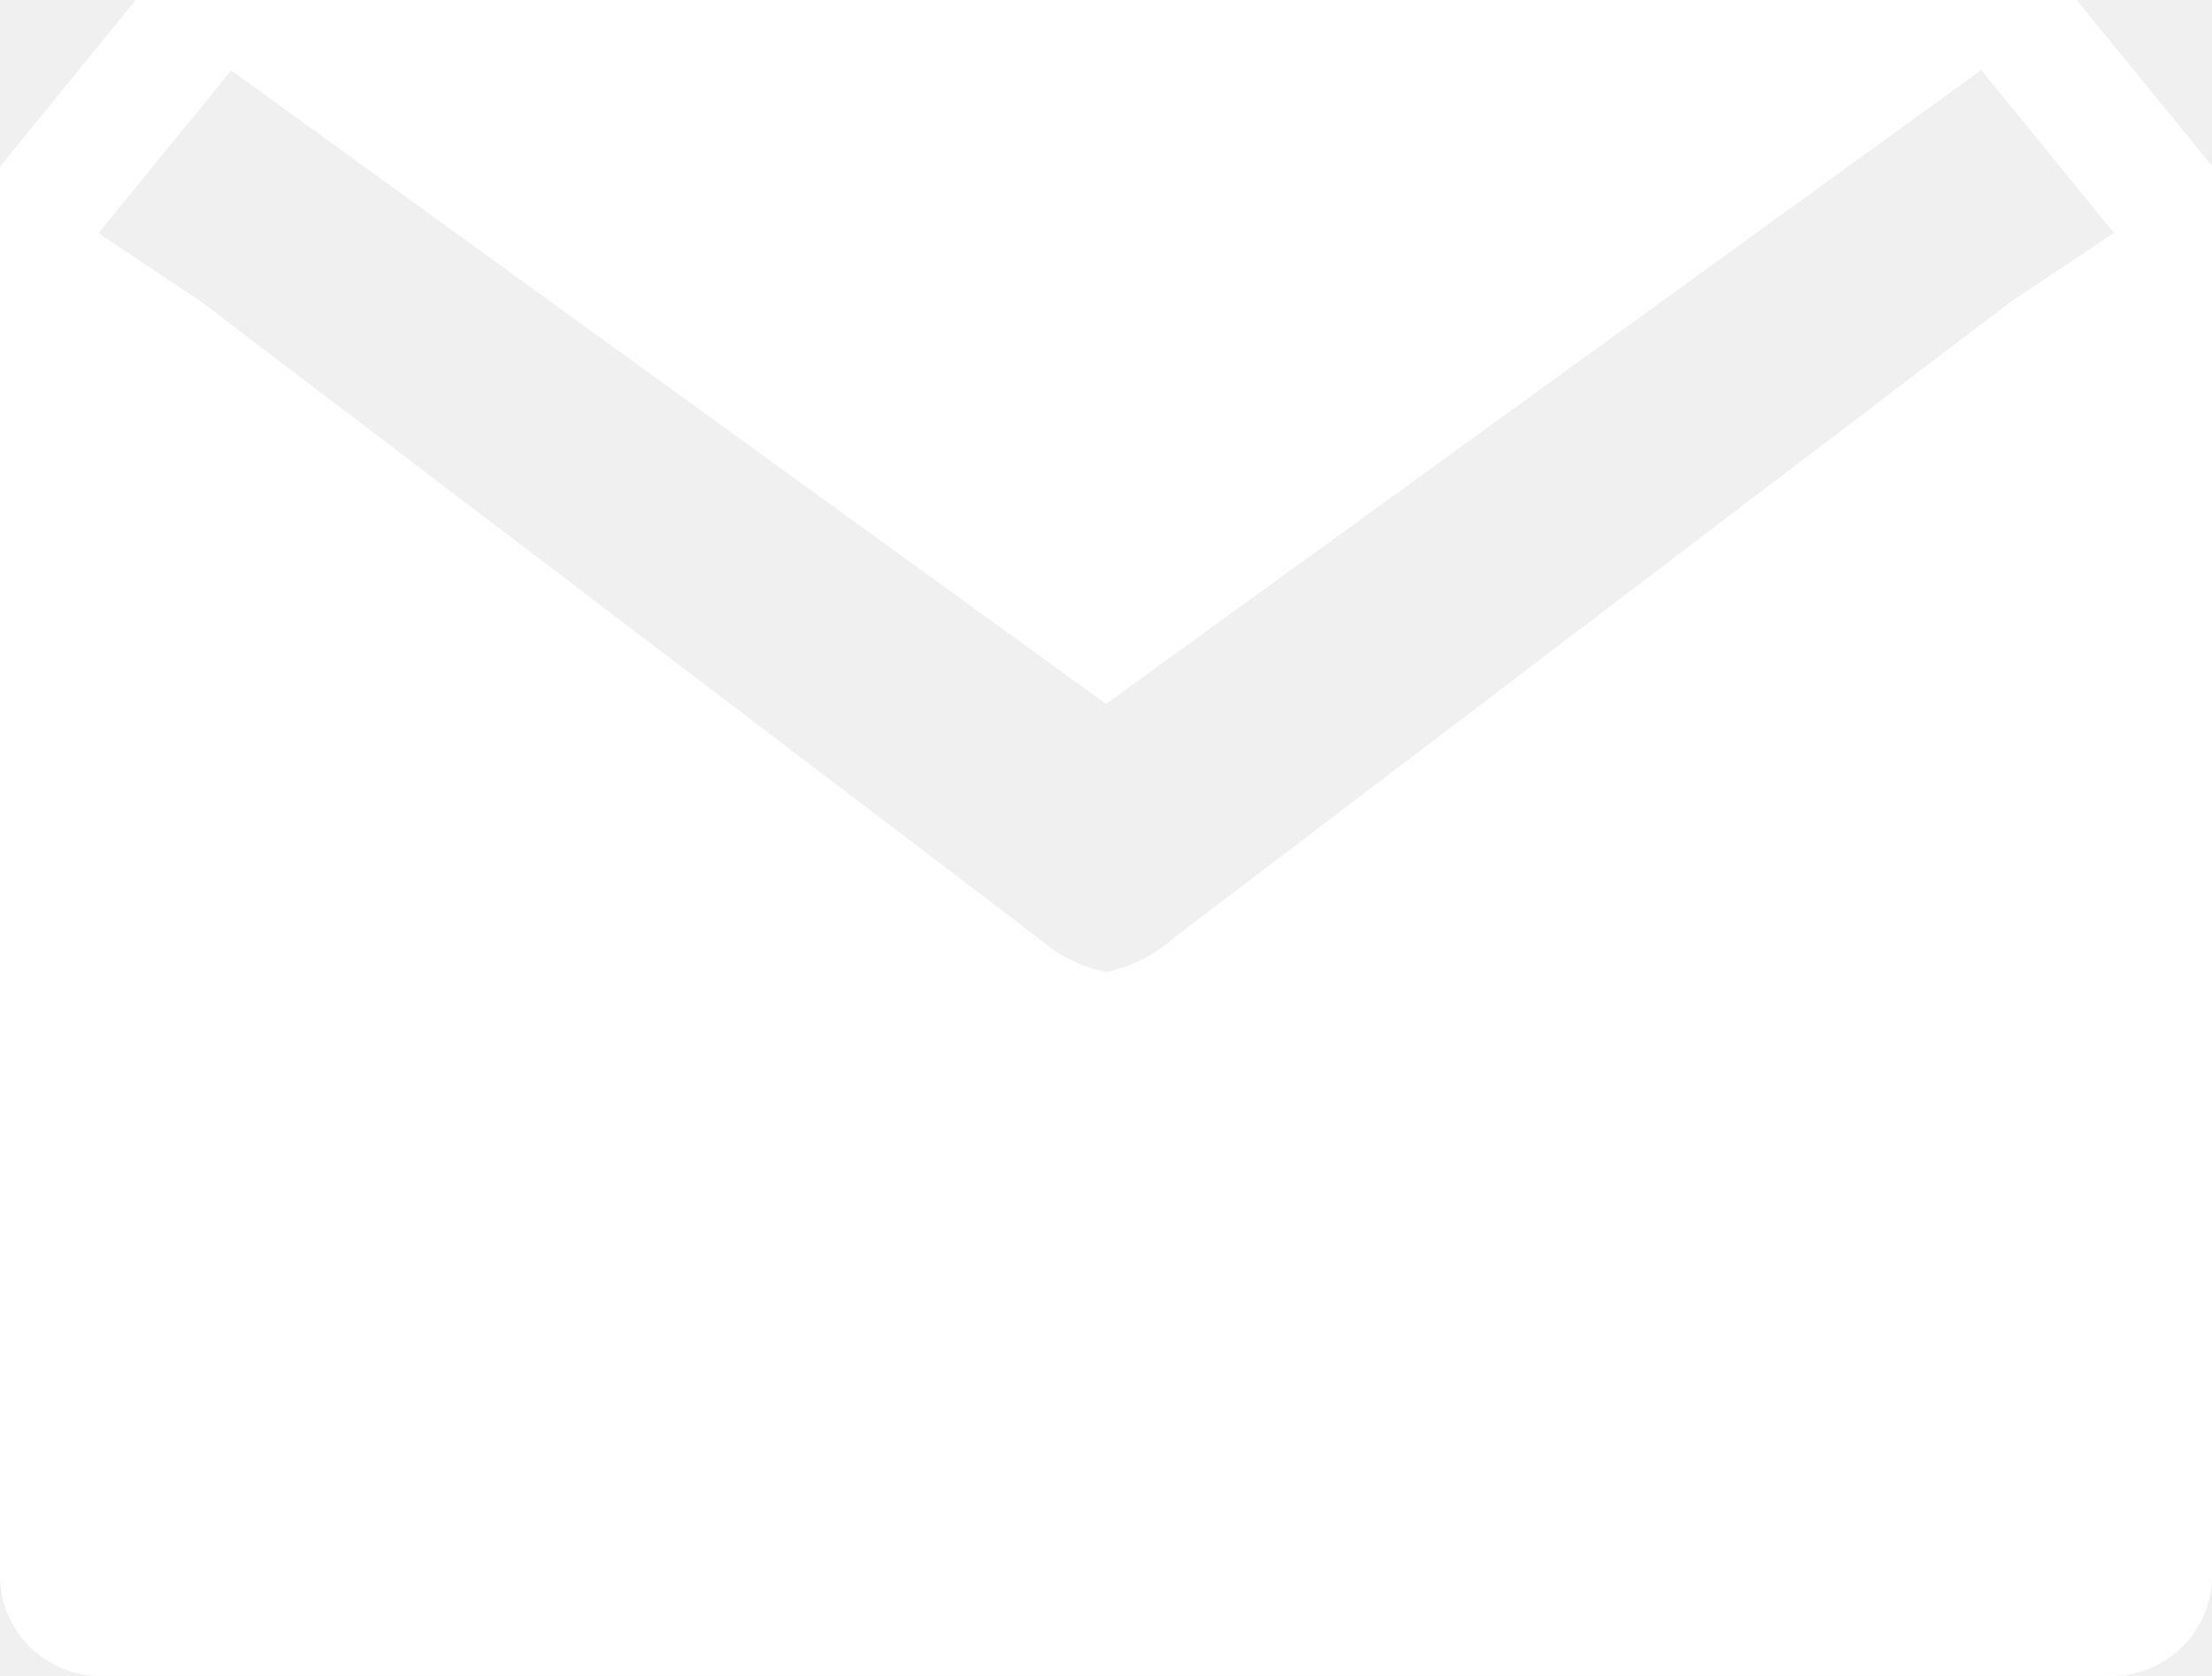
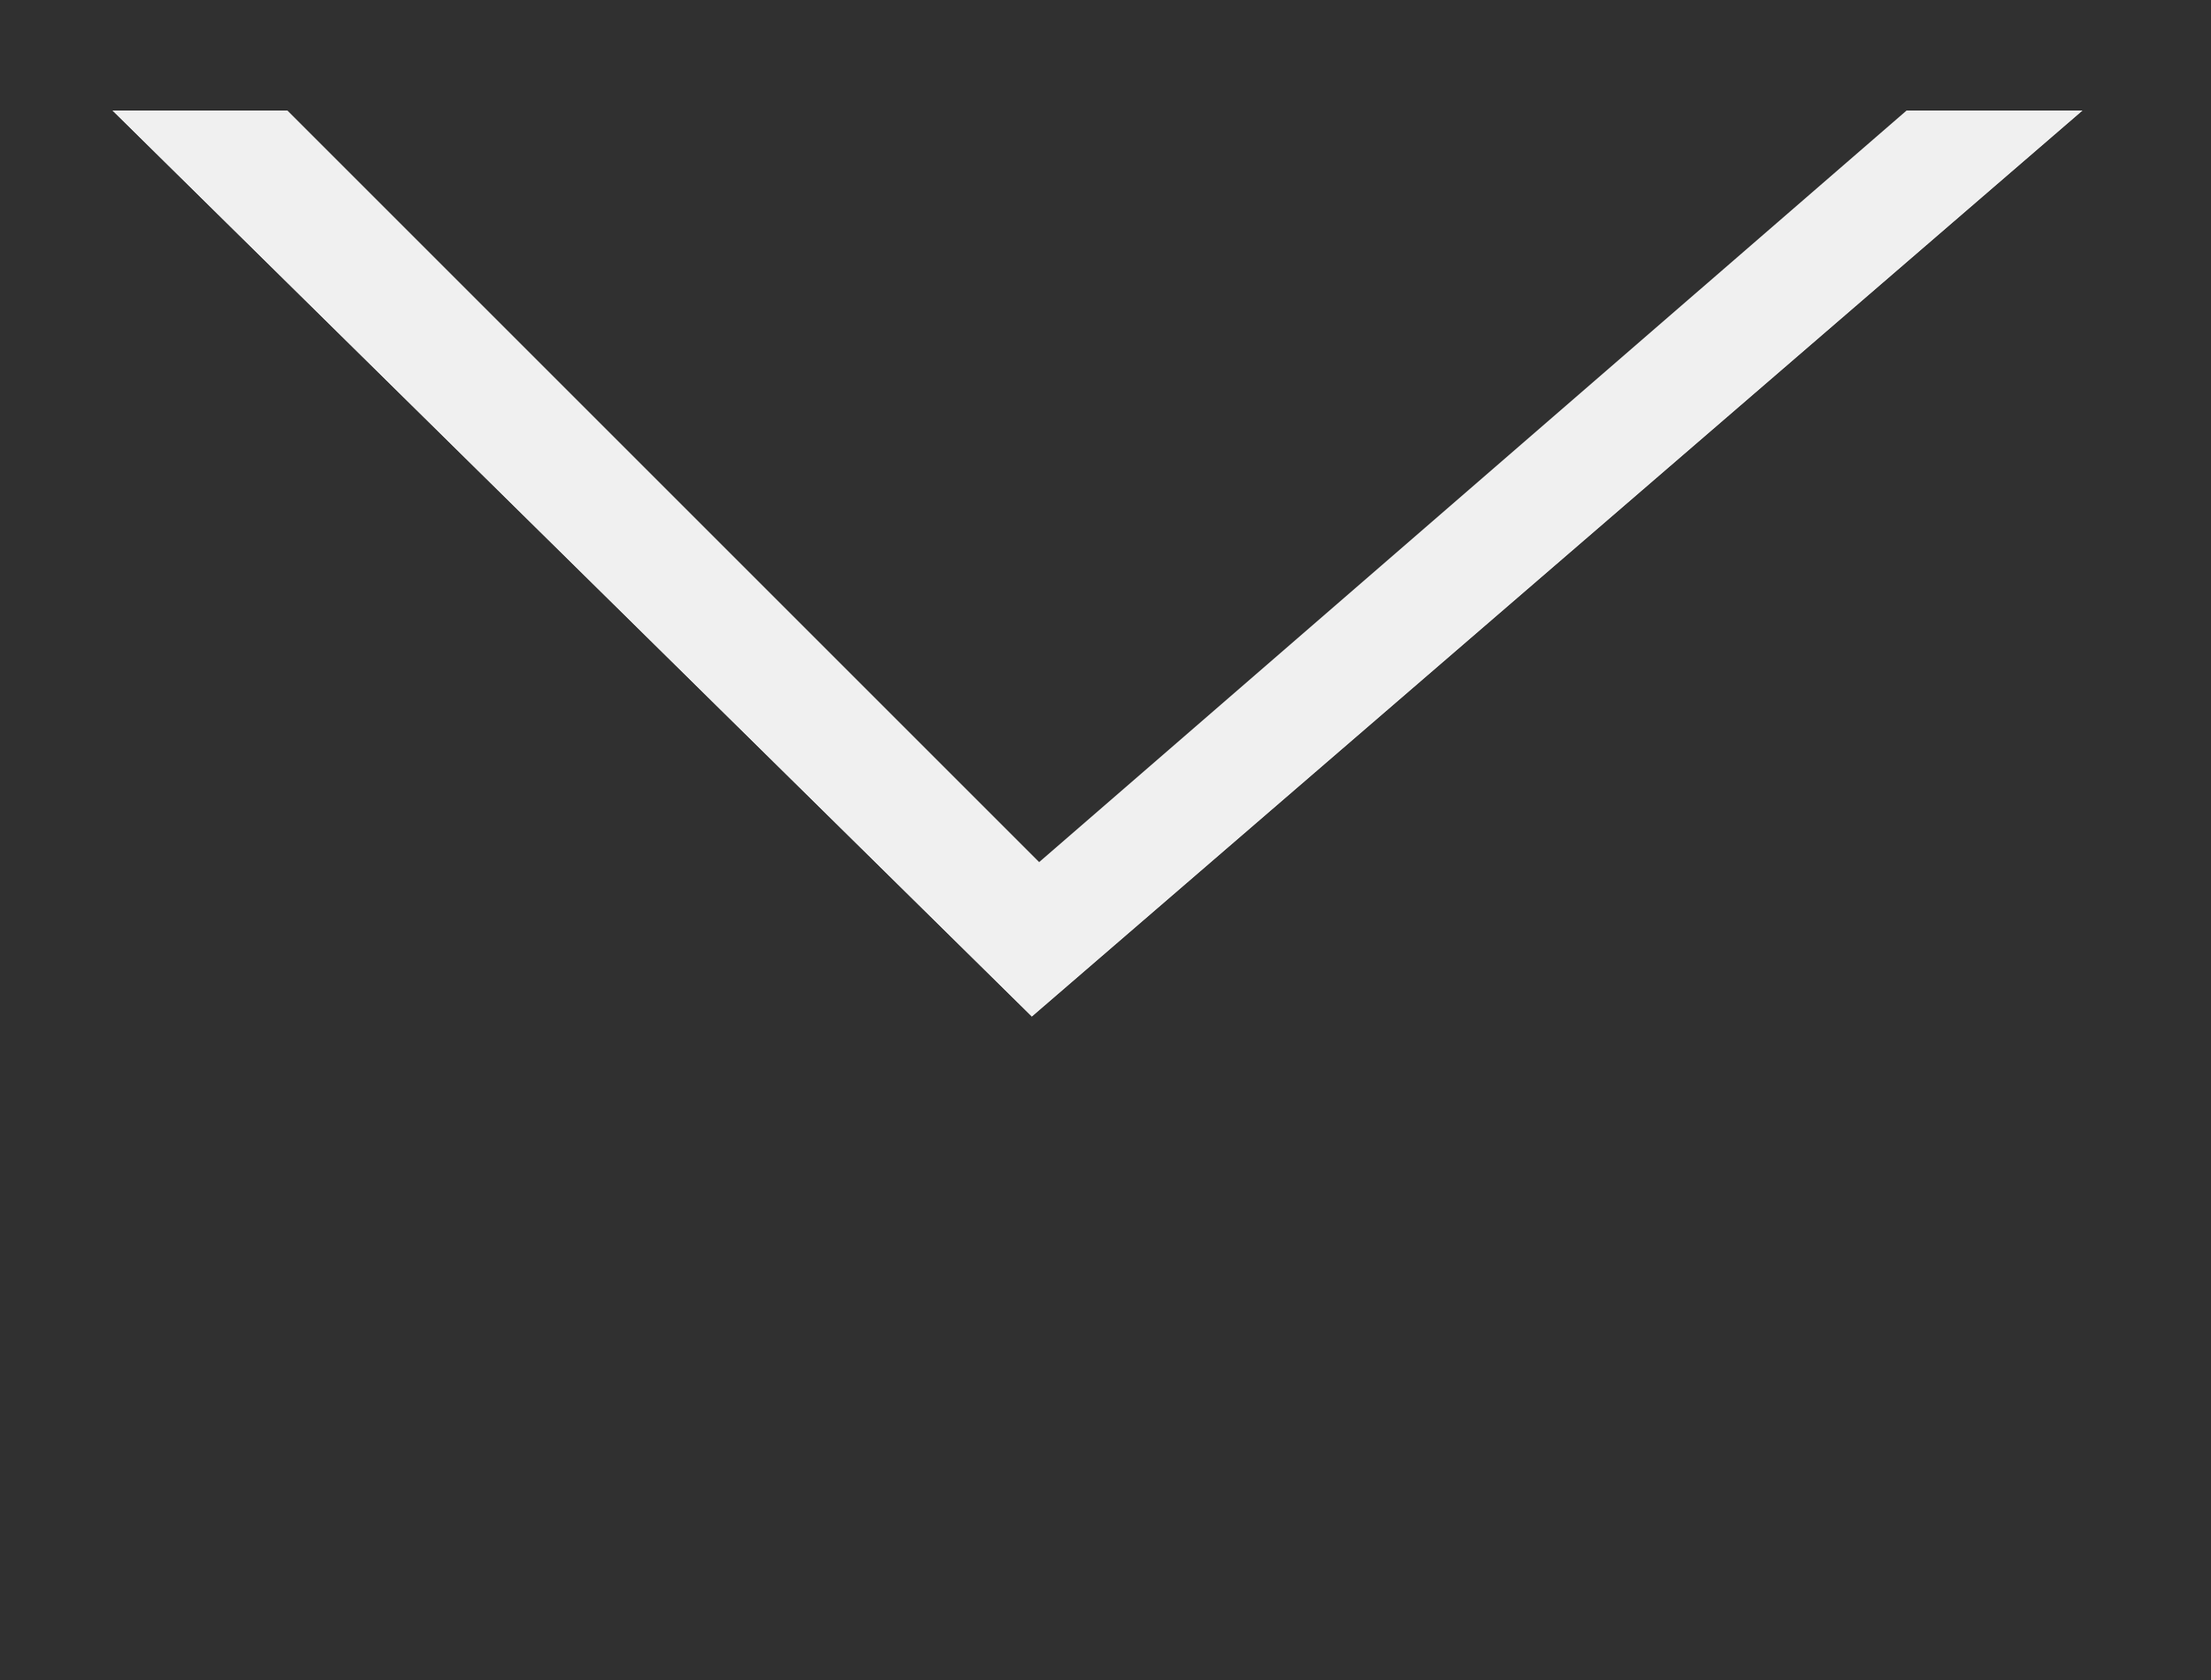
- <svg xmlns="http://www.w3.org/2000/svg" viewBox="0 0 66 50">
-   <defs>
-     <style>.a{fill:#fff;}</style>
-   </defs>
-   <path class="a" d="M35,28a4.36,4.36,0,0,1-2,1,4.36,4.36,0,0,1-2-1L6,9,0,5V47a3,3,0,0,0,3,3H63a3,3,0,0,0,3-3V5L60,9Z" transform="translate(0 0)" />
-   <path class="a" d="M33,21,62,0H4Z" transform="translate(0 0)" />
-   <polygon class="a" points="6.45 0 4.05 0 0.01 4.96 0.01 6.9 1.8 8.35 7.75 1.06 6.45 0" />
-   <polygon class="a" points="61.96 0 59.31 0 58.17 0.93 64.12 8.23 66 6.69 66 4.95 61.96 0" />
+ <svg xmlns="http://www.w3.org/2000/svg" width="100" height="76" viewBox="0 0 100 76" fill="none">
+   <mask id="path-1-inside-1_5_270" fill="white">
+     <path fill-rule="evenodd" clip-rule="evenodd" d="M100 76V0L46.668 46L0 0V76H100Z" />
+   </mask>
+   <path fill-rule="evenodd" clip-rule="evenodd" d="M100 76V0L46.668 46L0 0V76H100Z" fill="#303030" />
+   <path d="M100 0H101V-2.183L99.347 -0.757L100 0ZM100 76V77H101V76H100ZM46.668 46L45.966 46.712L46.622 47.36L47.321 46.757L46.668 46ZM0 0L0.702 -0.712L-1 -2.39L-1 0H0ZM0 76H-1V77H0V76ZM99 0V76H101V0H99ZM47.321 46.757L100.653 0.757L99.347 -0.757L46.014 45.243L47.321 46.757ZM-0.702 0.712L45.966 46.712L47.37 45.288L0.702 -0.712L-0.702 0.712ZM1 76V0H-1V76H1ZM100 75H0V77H100V75Z" fill="#303030" mask="url(#path-1-inside-1_5_270)" />
+   <path d="M9.207 0.5H49.46L46.585 37.878L9.207 0.5ZM47.592 37.825L50.463 0.5H90.66L47.592 37.825Z" fill="#303030" stroke="#303030" />
+   <rect width="100" height="5" fill="#303030" />
</svg>
